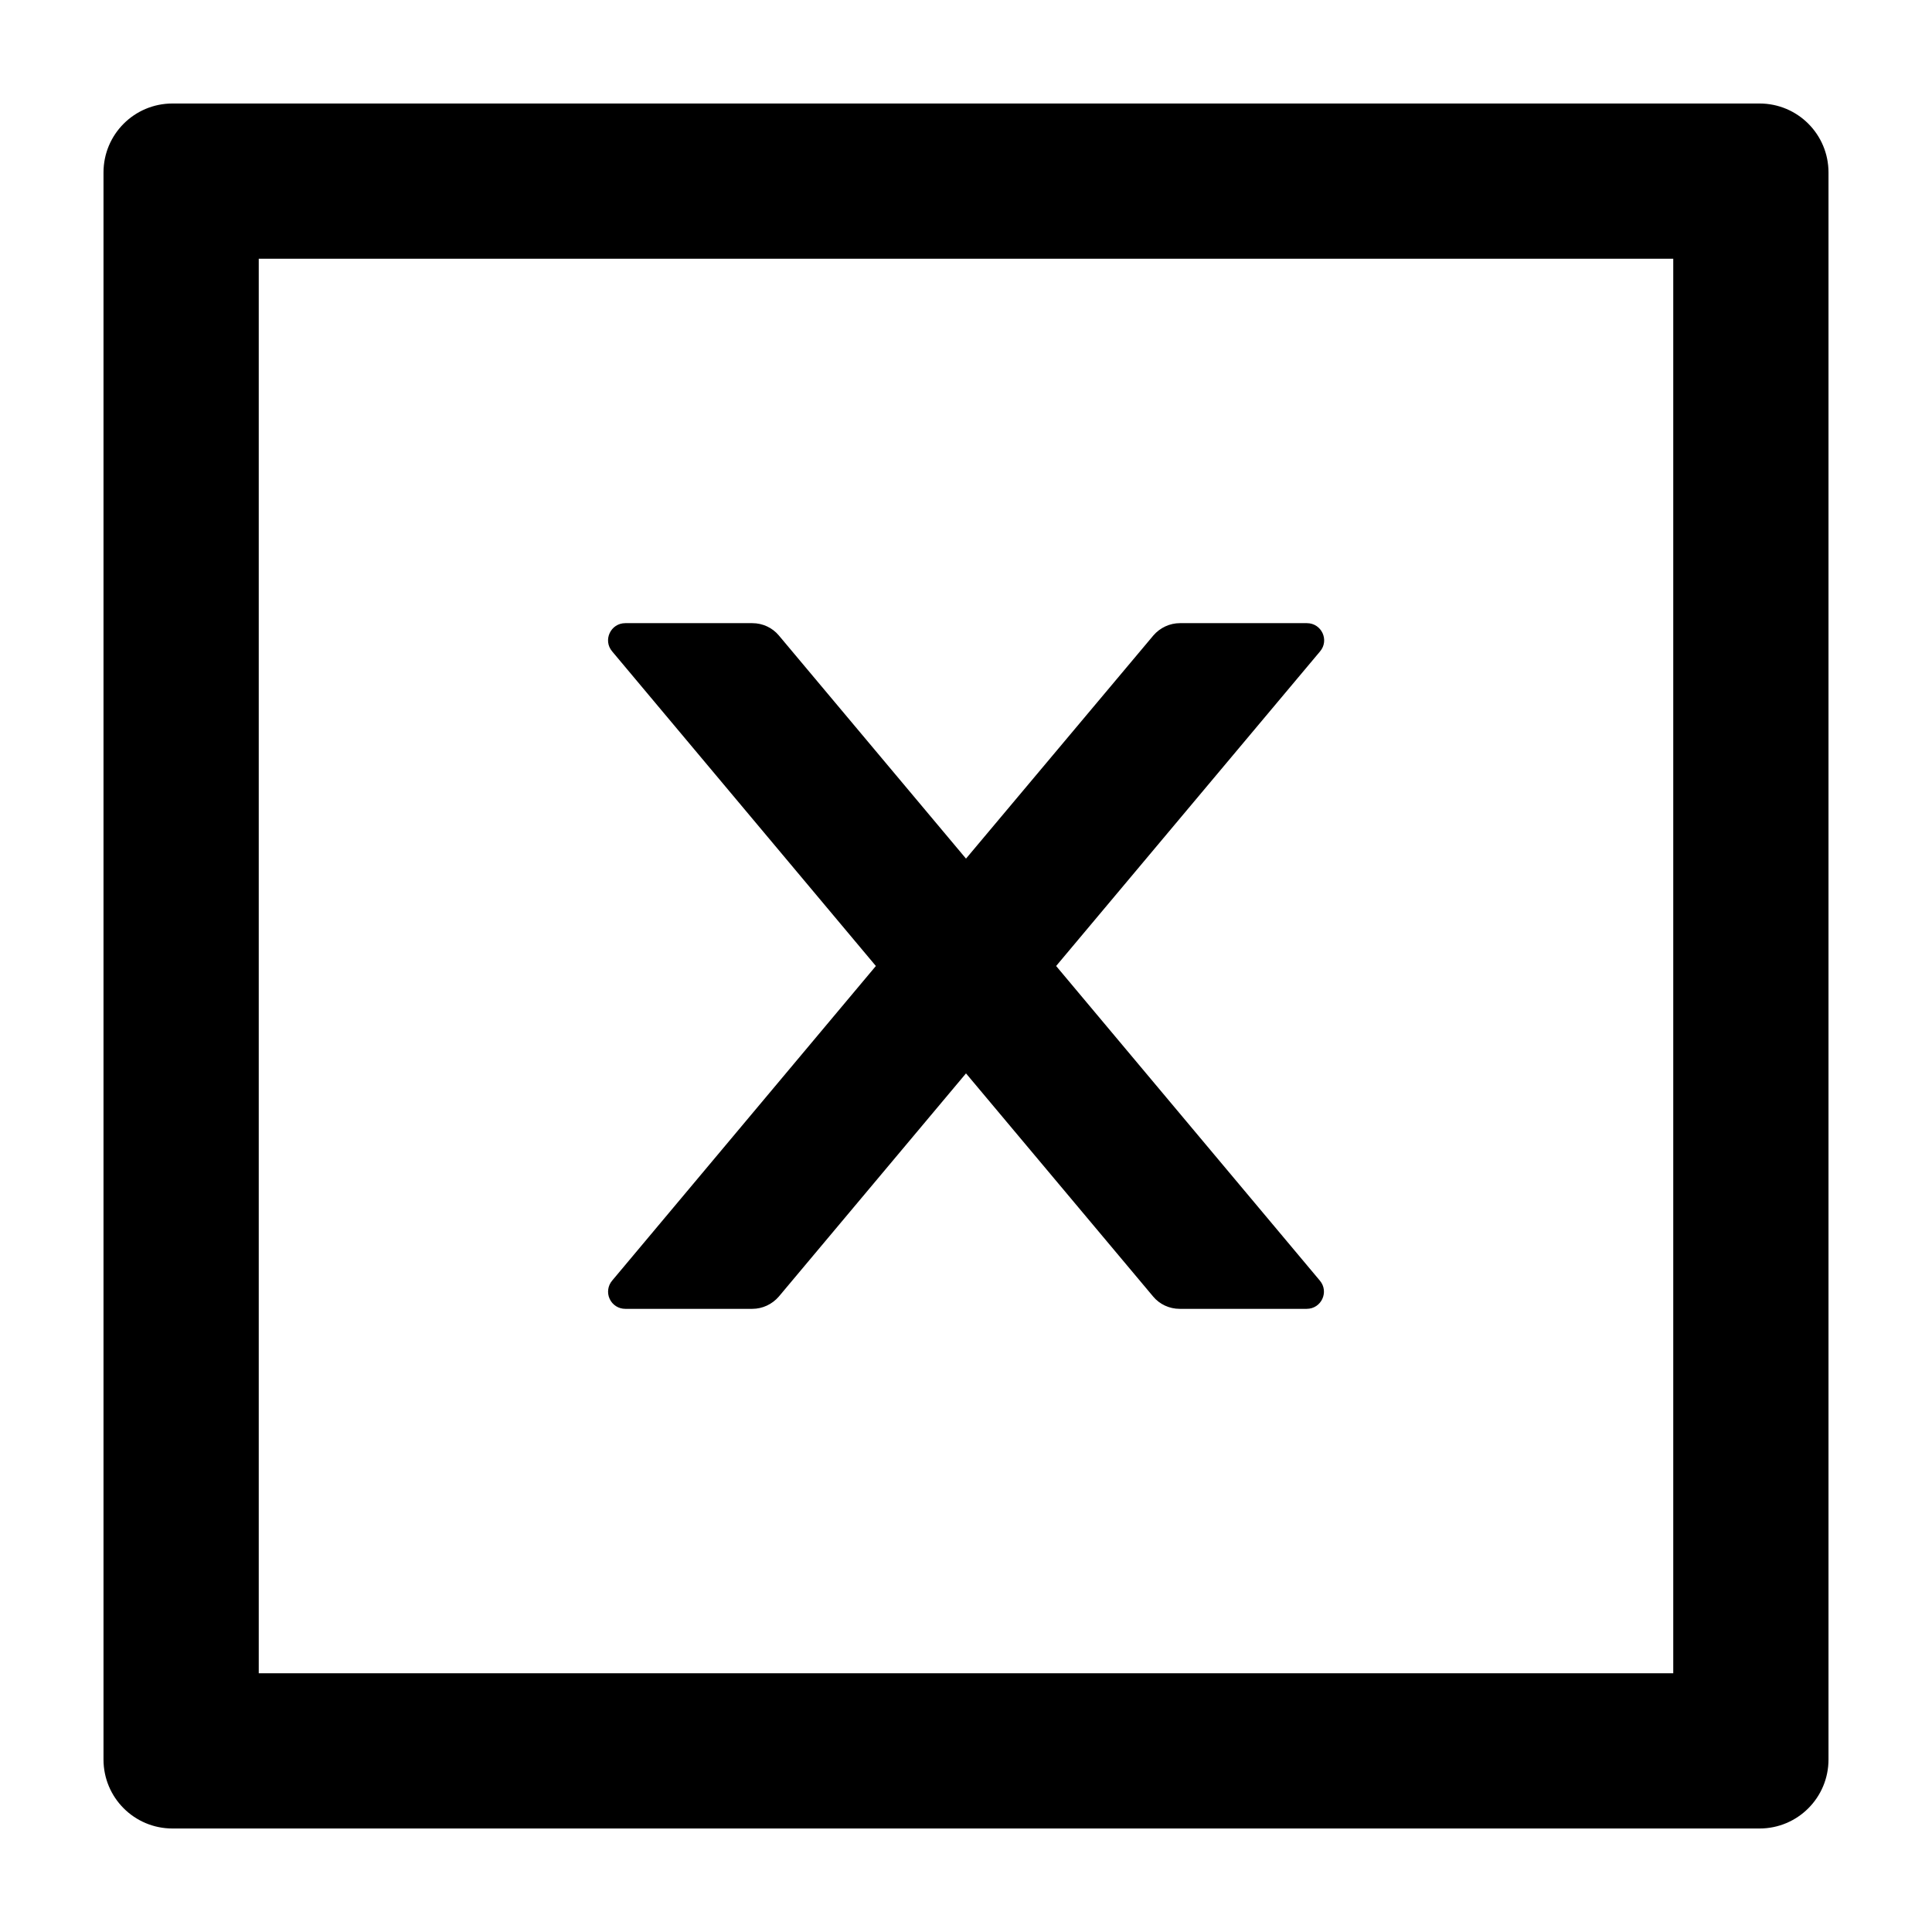
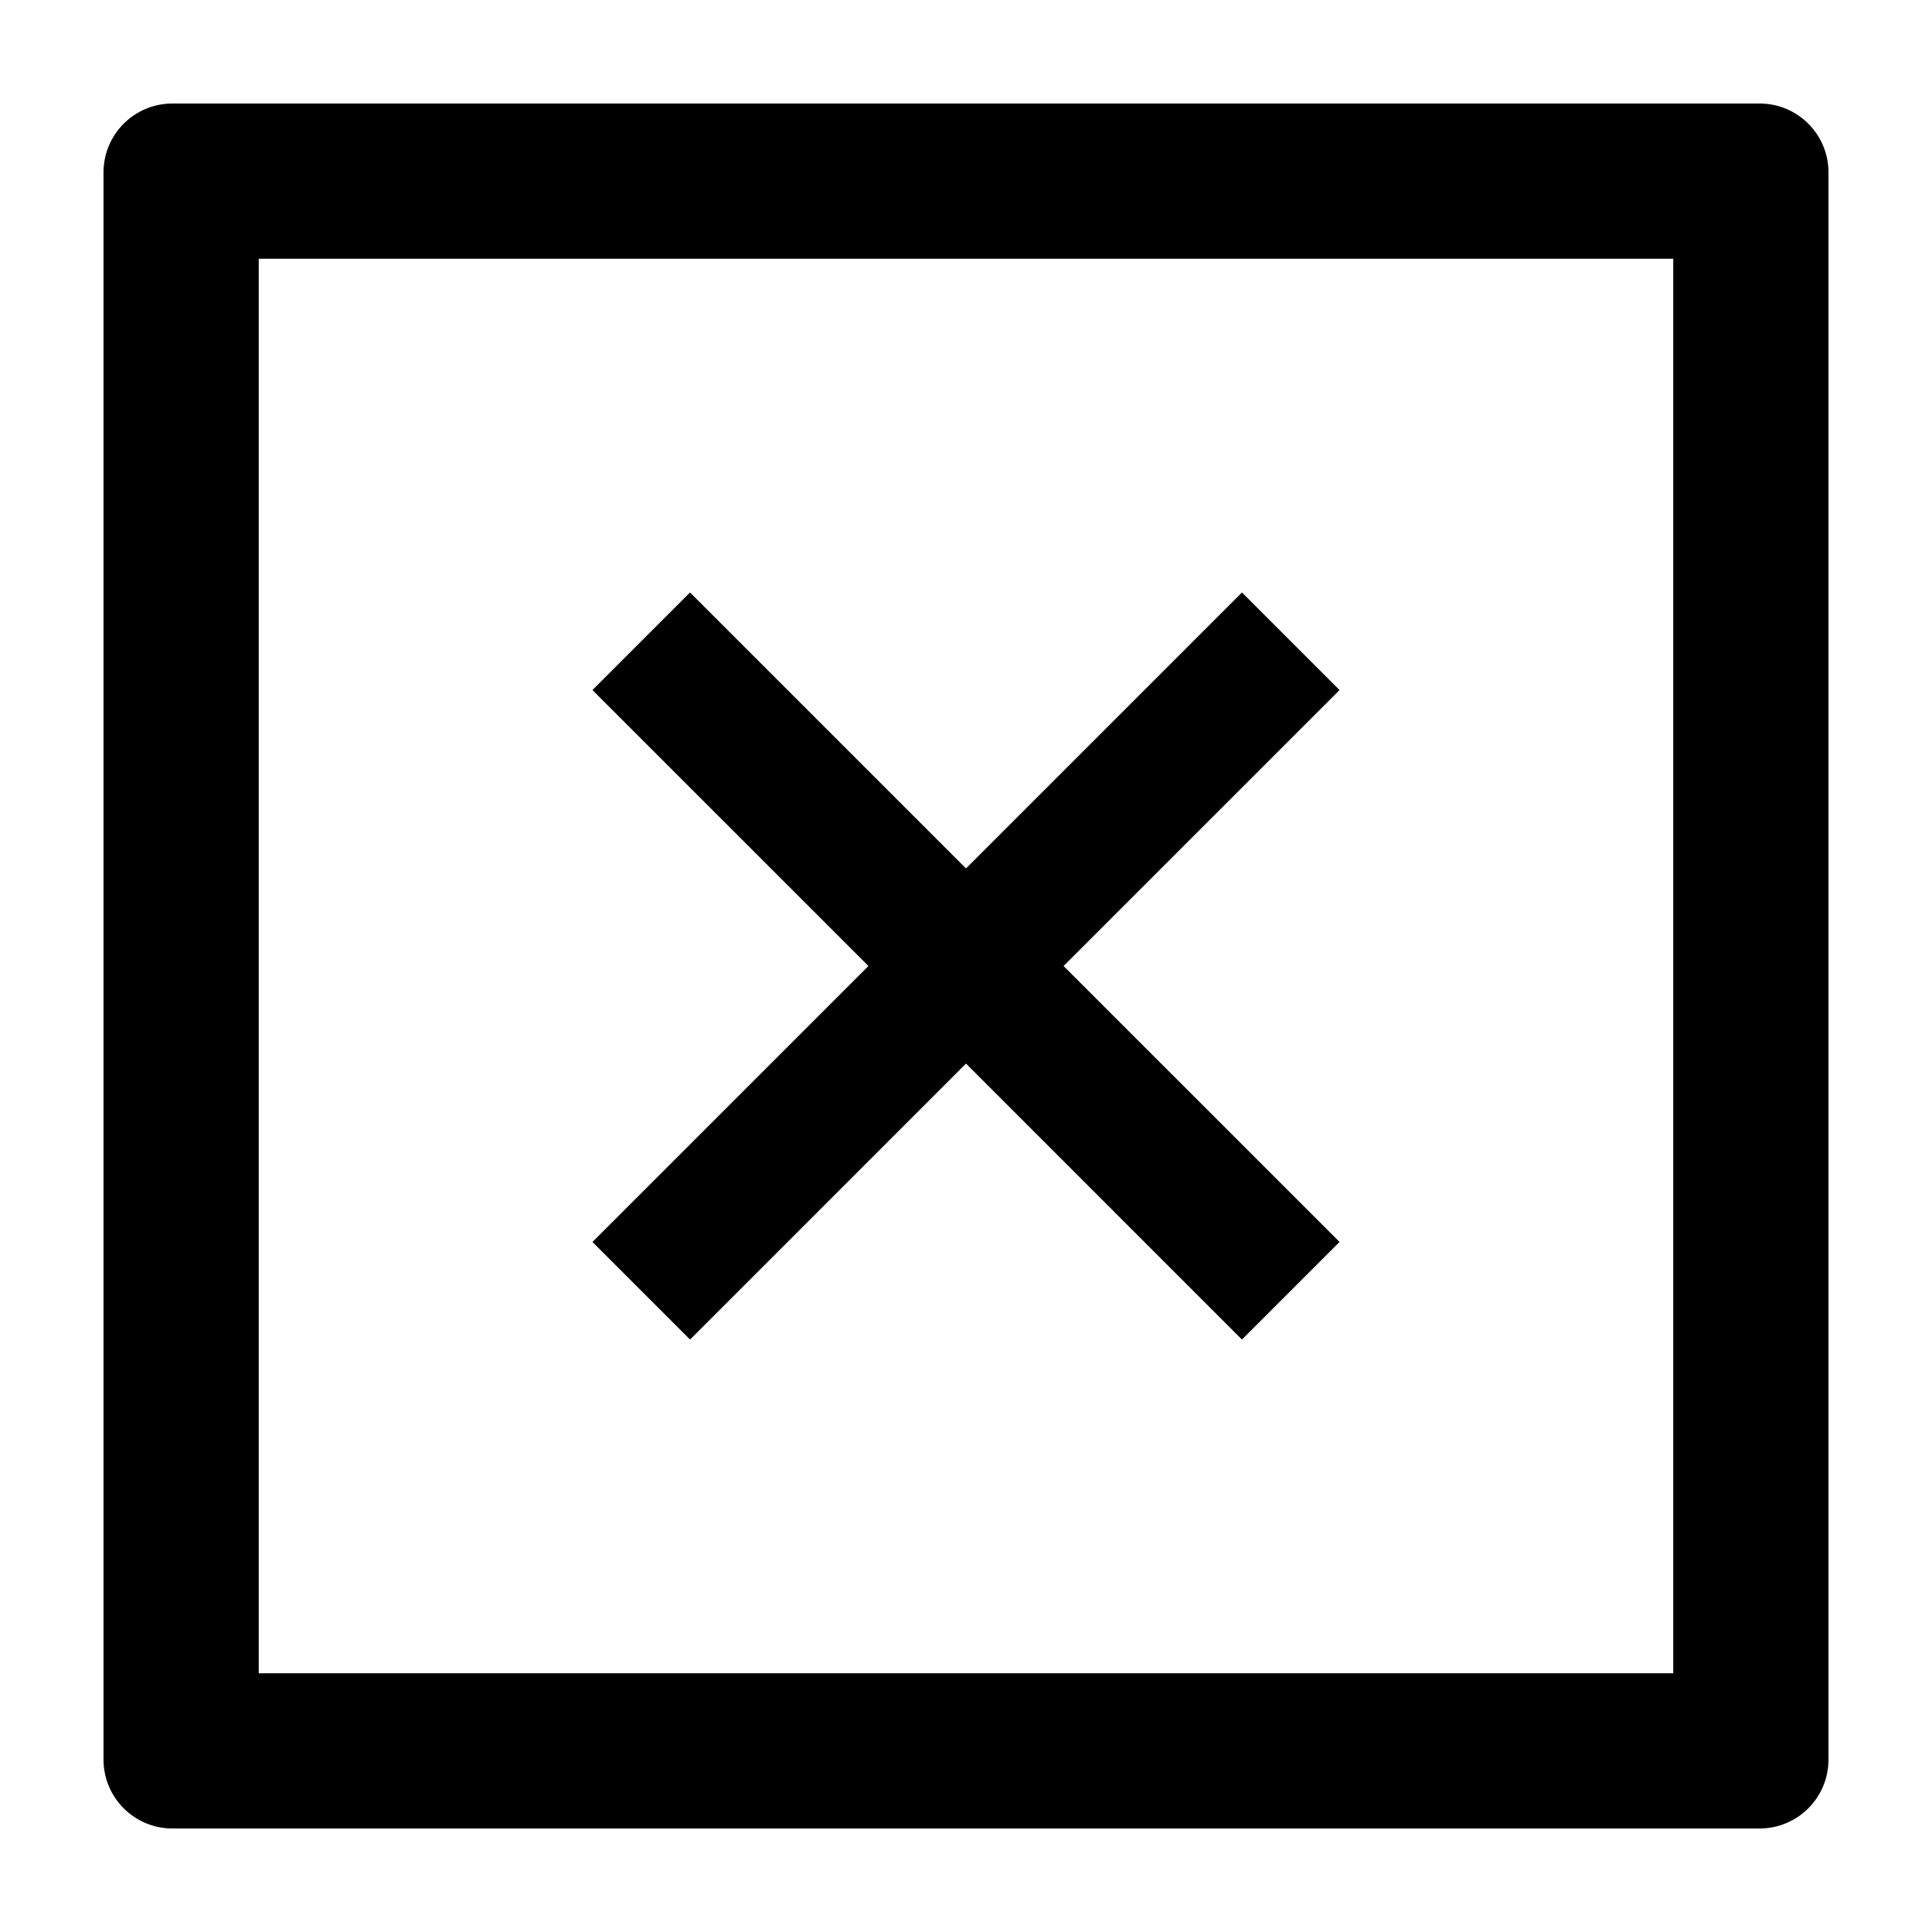
- <svg viewBox="64 64 896 896" focusable="false">
-   <path d="M354 671h58.9c4.7 0 9.2-2.1 12.3-5.7L512 561.8l86.8 103.5c3 3.6 7.5 5.7 12.3 5.7H670c6.8 0 10.5-7.9 6.1-13.1L553.8 512l122.4-145.9c4.4-5.2.7-13.1-6.1-13.1h-58.9c-4.7 0-9.2 2.1-12.3 5.7L512 462.2l-86.8-103.5c-3-3.6-7.5-5.7-12.3-5.7H354c-6.8 0-10.5 7.9-6.1 13.1L470.2 512 347.9 657.9A7.95 7.95 0 00354 671z" />
-   <path d="M880 112H144c-17.7 0-32 14.3-32 32v736c0 17.7 14.3 32 32 32h736c17.7 0 32-14.3 32-32V144c0-17.7-14.3-32-32-32zm-40 728H184V184h656v656z" />
+ <svg fill-rule="evenodd" viewBox="64 64 896 896" focusable="false">
+   <path d="M880 112c17.7 0 32 14.3 32 32v736c0 17.7-14.3 32-32 32H144c-17.7 0-32-14.3-32-32V144c0-17.7 14.3-32 32-32zm-40 72H184v656h656V184zM640.01 338.83c.03 0 .05.01.09.06l45.02 45.01a.2.2 0 01.05.09.12.12 0 010 .07c0 .02-.01.04-.05.08L557.25 512l127.87 127.86a.27.27 0 01.05.06v.02a.12.12 0 010 .07c0 .03-.01.05-.05.09l-45.02 45.02a.2.2 0 01-.09.05.12.12 0 01-.07 0c-.02 0-.04-.01-.08-.05L512 557.25 384.14 685.12c-.04.04-.06.05-.08.05a.12.12 0 01-.07 0c-.03 0-.05-.01-.09-.05l-45.02-45.02a.2.2 0 01-.05-.09.12.12 0 010-.07c0-.02.01-.04.06-.08L466.75 512 338.88 384.14a.27.27 0 01-.05-.06l-.01-.02a.12.12 0 010-.07c0-.03.01-.05.05-.09l45.02-45.02a.2.2 0 01.09-.05.12.12 0 01.07 0c.02 0 .04.01.08.06L512 466.75l127.86-127.86c.04-.05.06-.06.08-.06a.12.12 0 01.07 0z" />
</svg>
